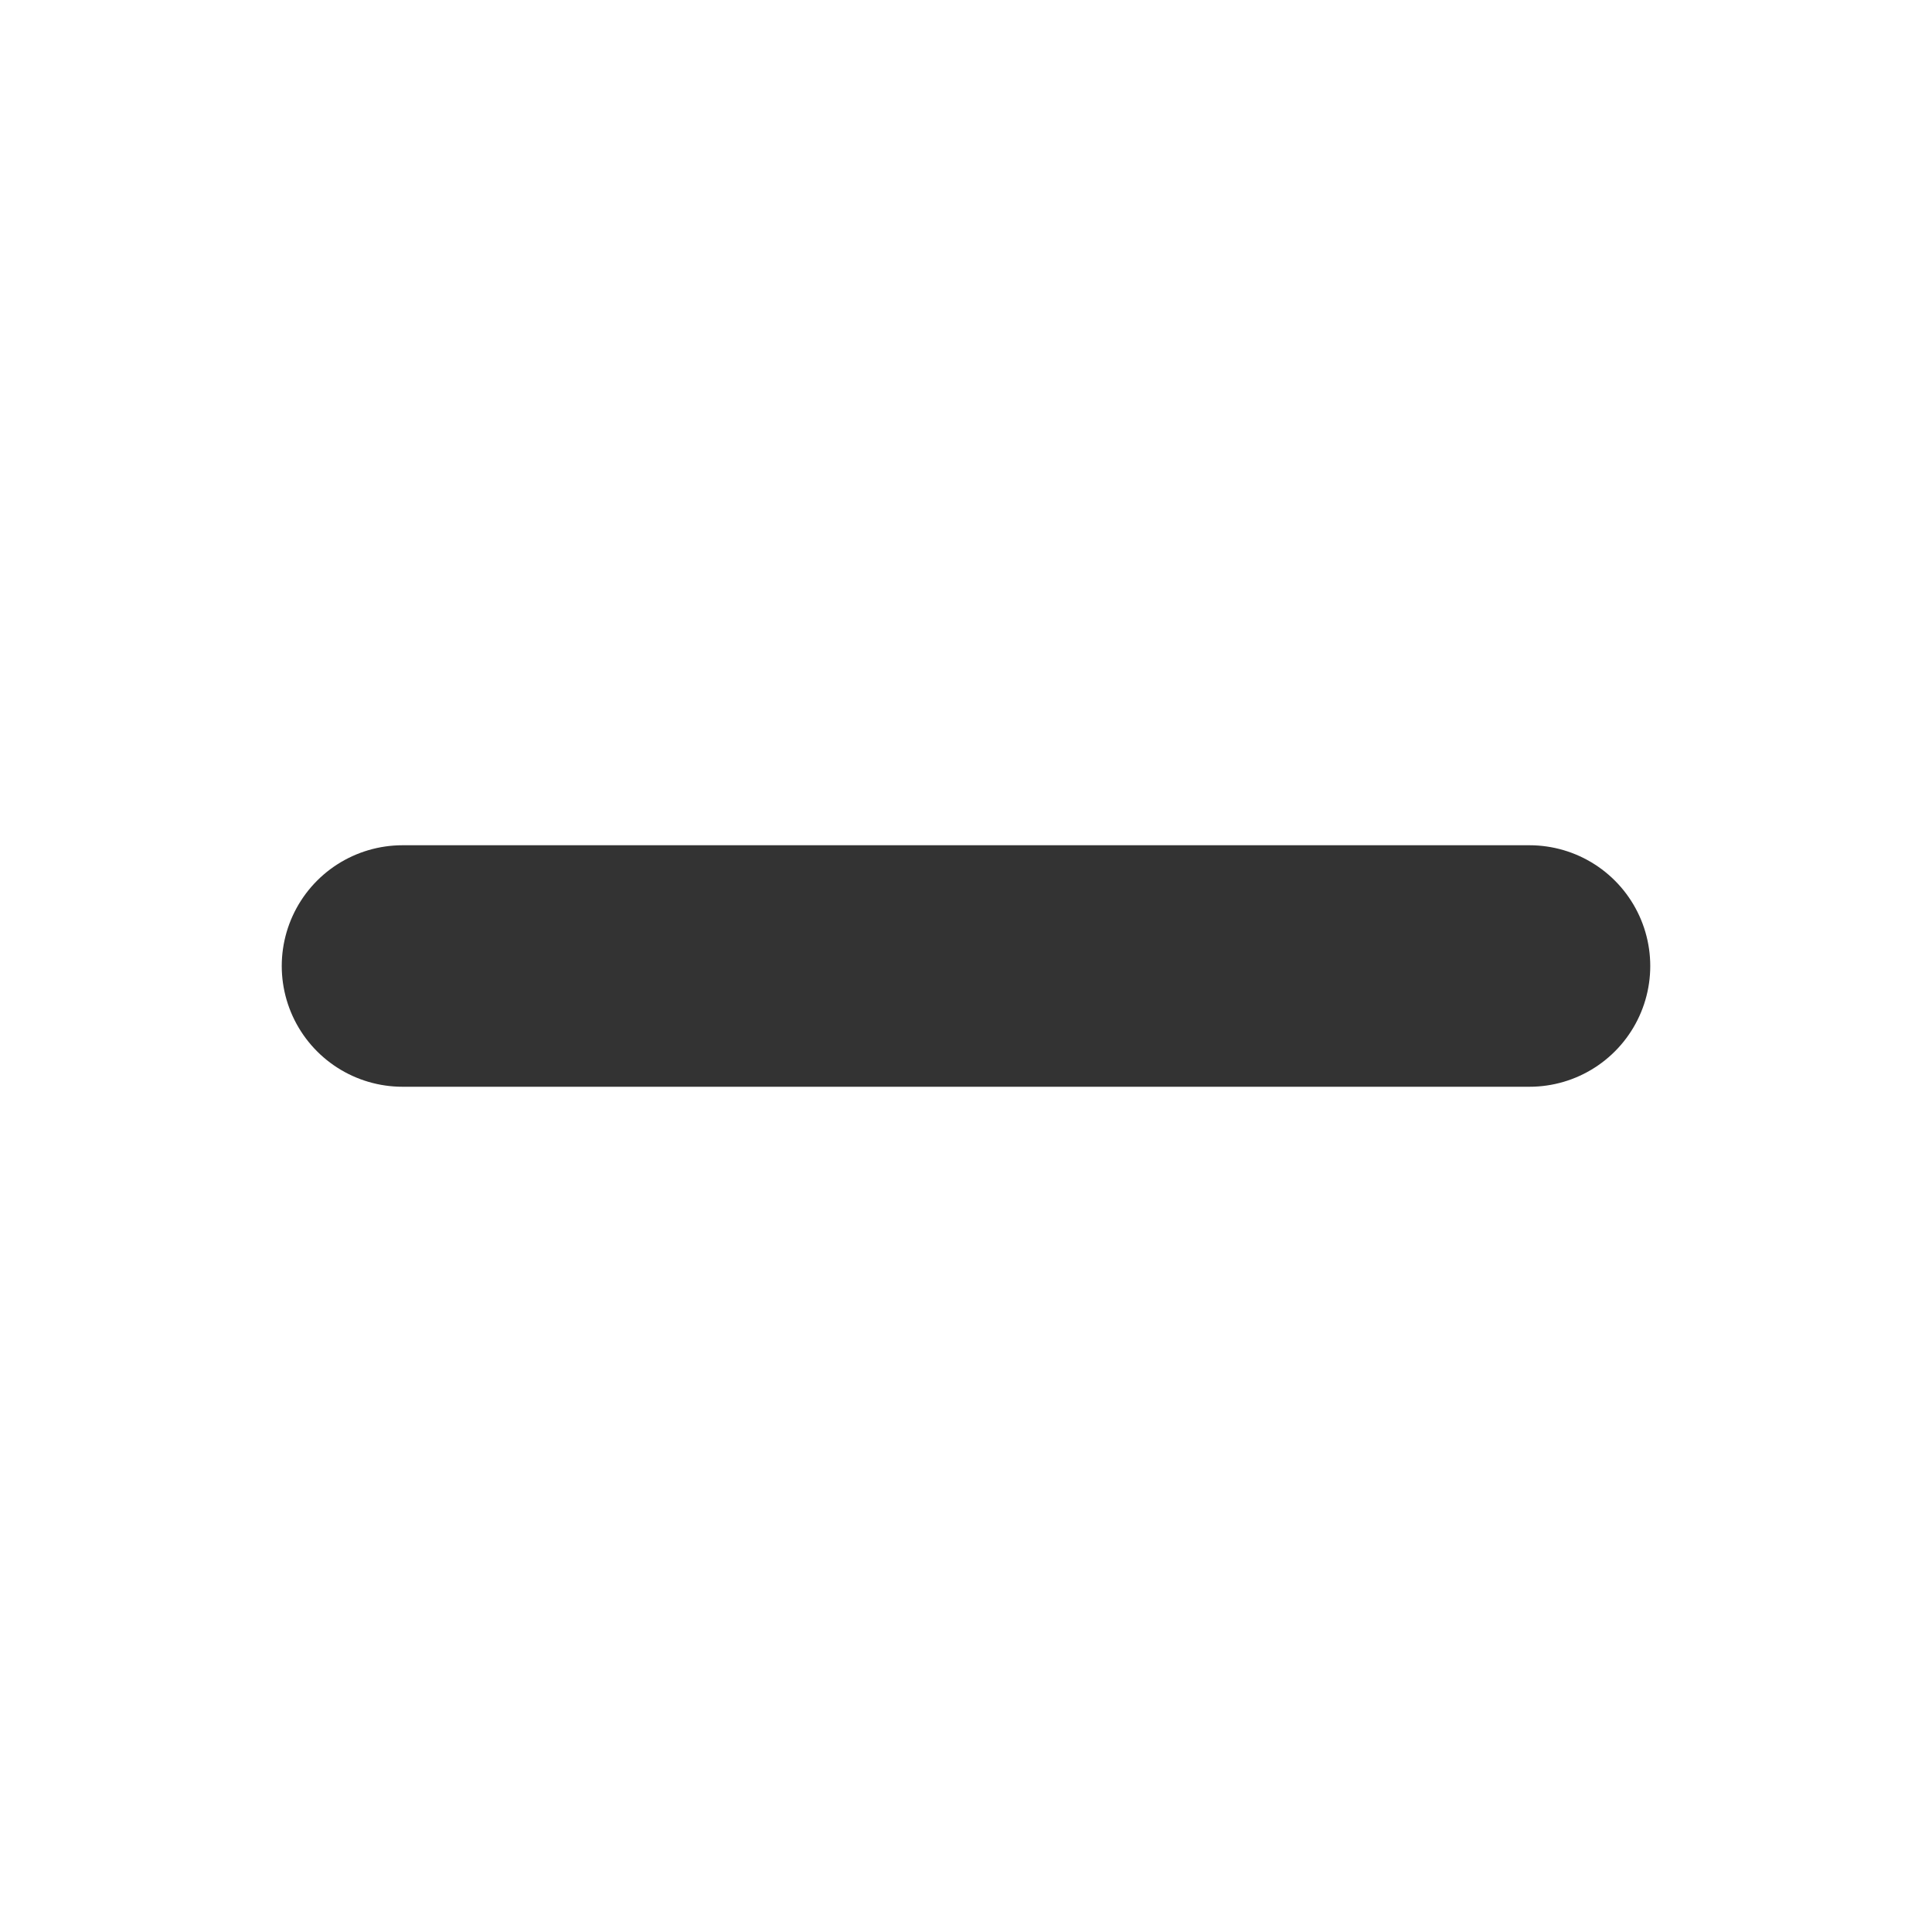
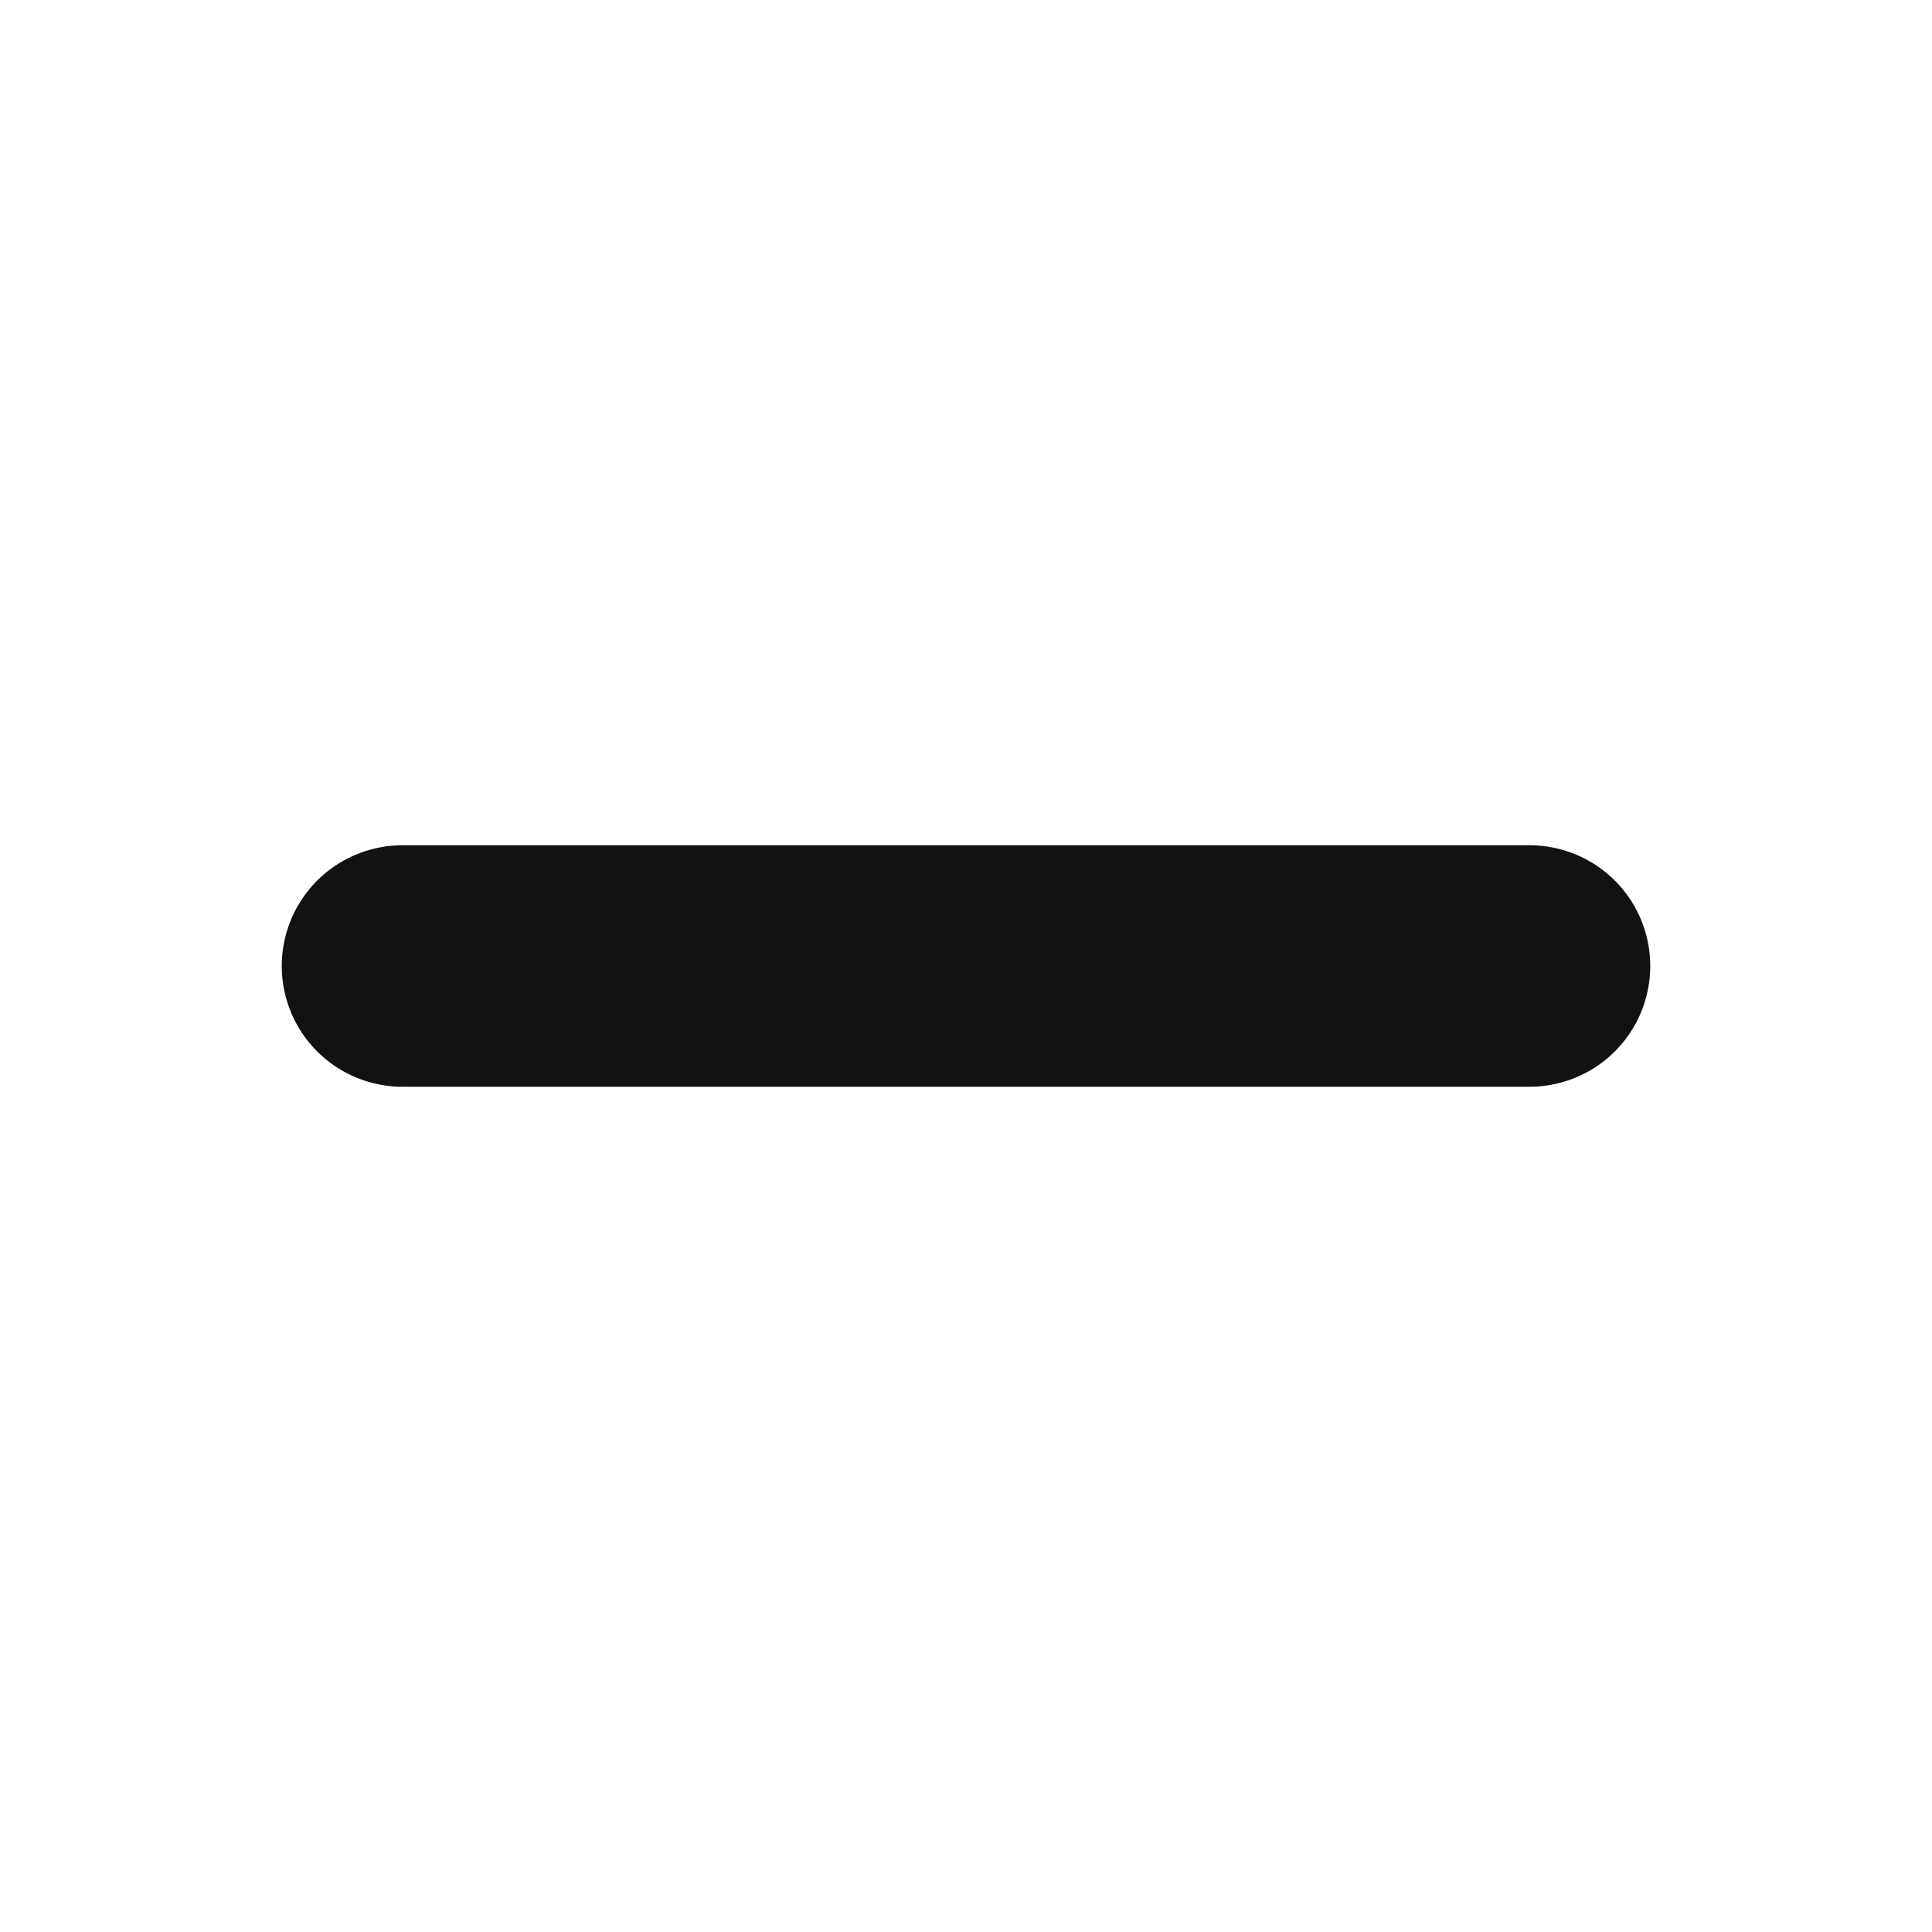
- <svg xmlns="http://www.w3.org/2000/svg" width="100" height="100" viewBox="0 0 24 24" fill="none" stroke="#333333" stroke-width="3" stroke-linecap="round" stroke-linejoin="round" class="feather feather-minus">
+ <svg xmlns="http://www.w3.org/2000/svg" width="100" height="100" viewBox="0 0 24 24" fill="none" stroke="#121212" stroke-width="3" stroke-linecap="round" stroke-linejoin="round" class="feather feather-minus">
  <line x1="5" y1="12" x2="19" y2="12" />
</svg>
